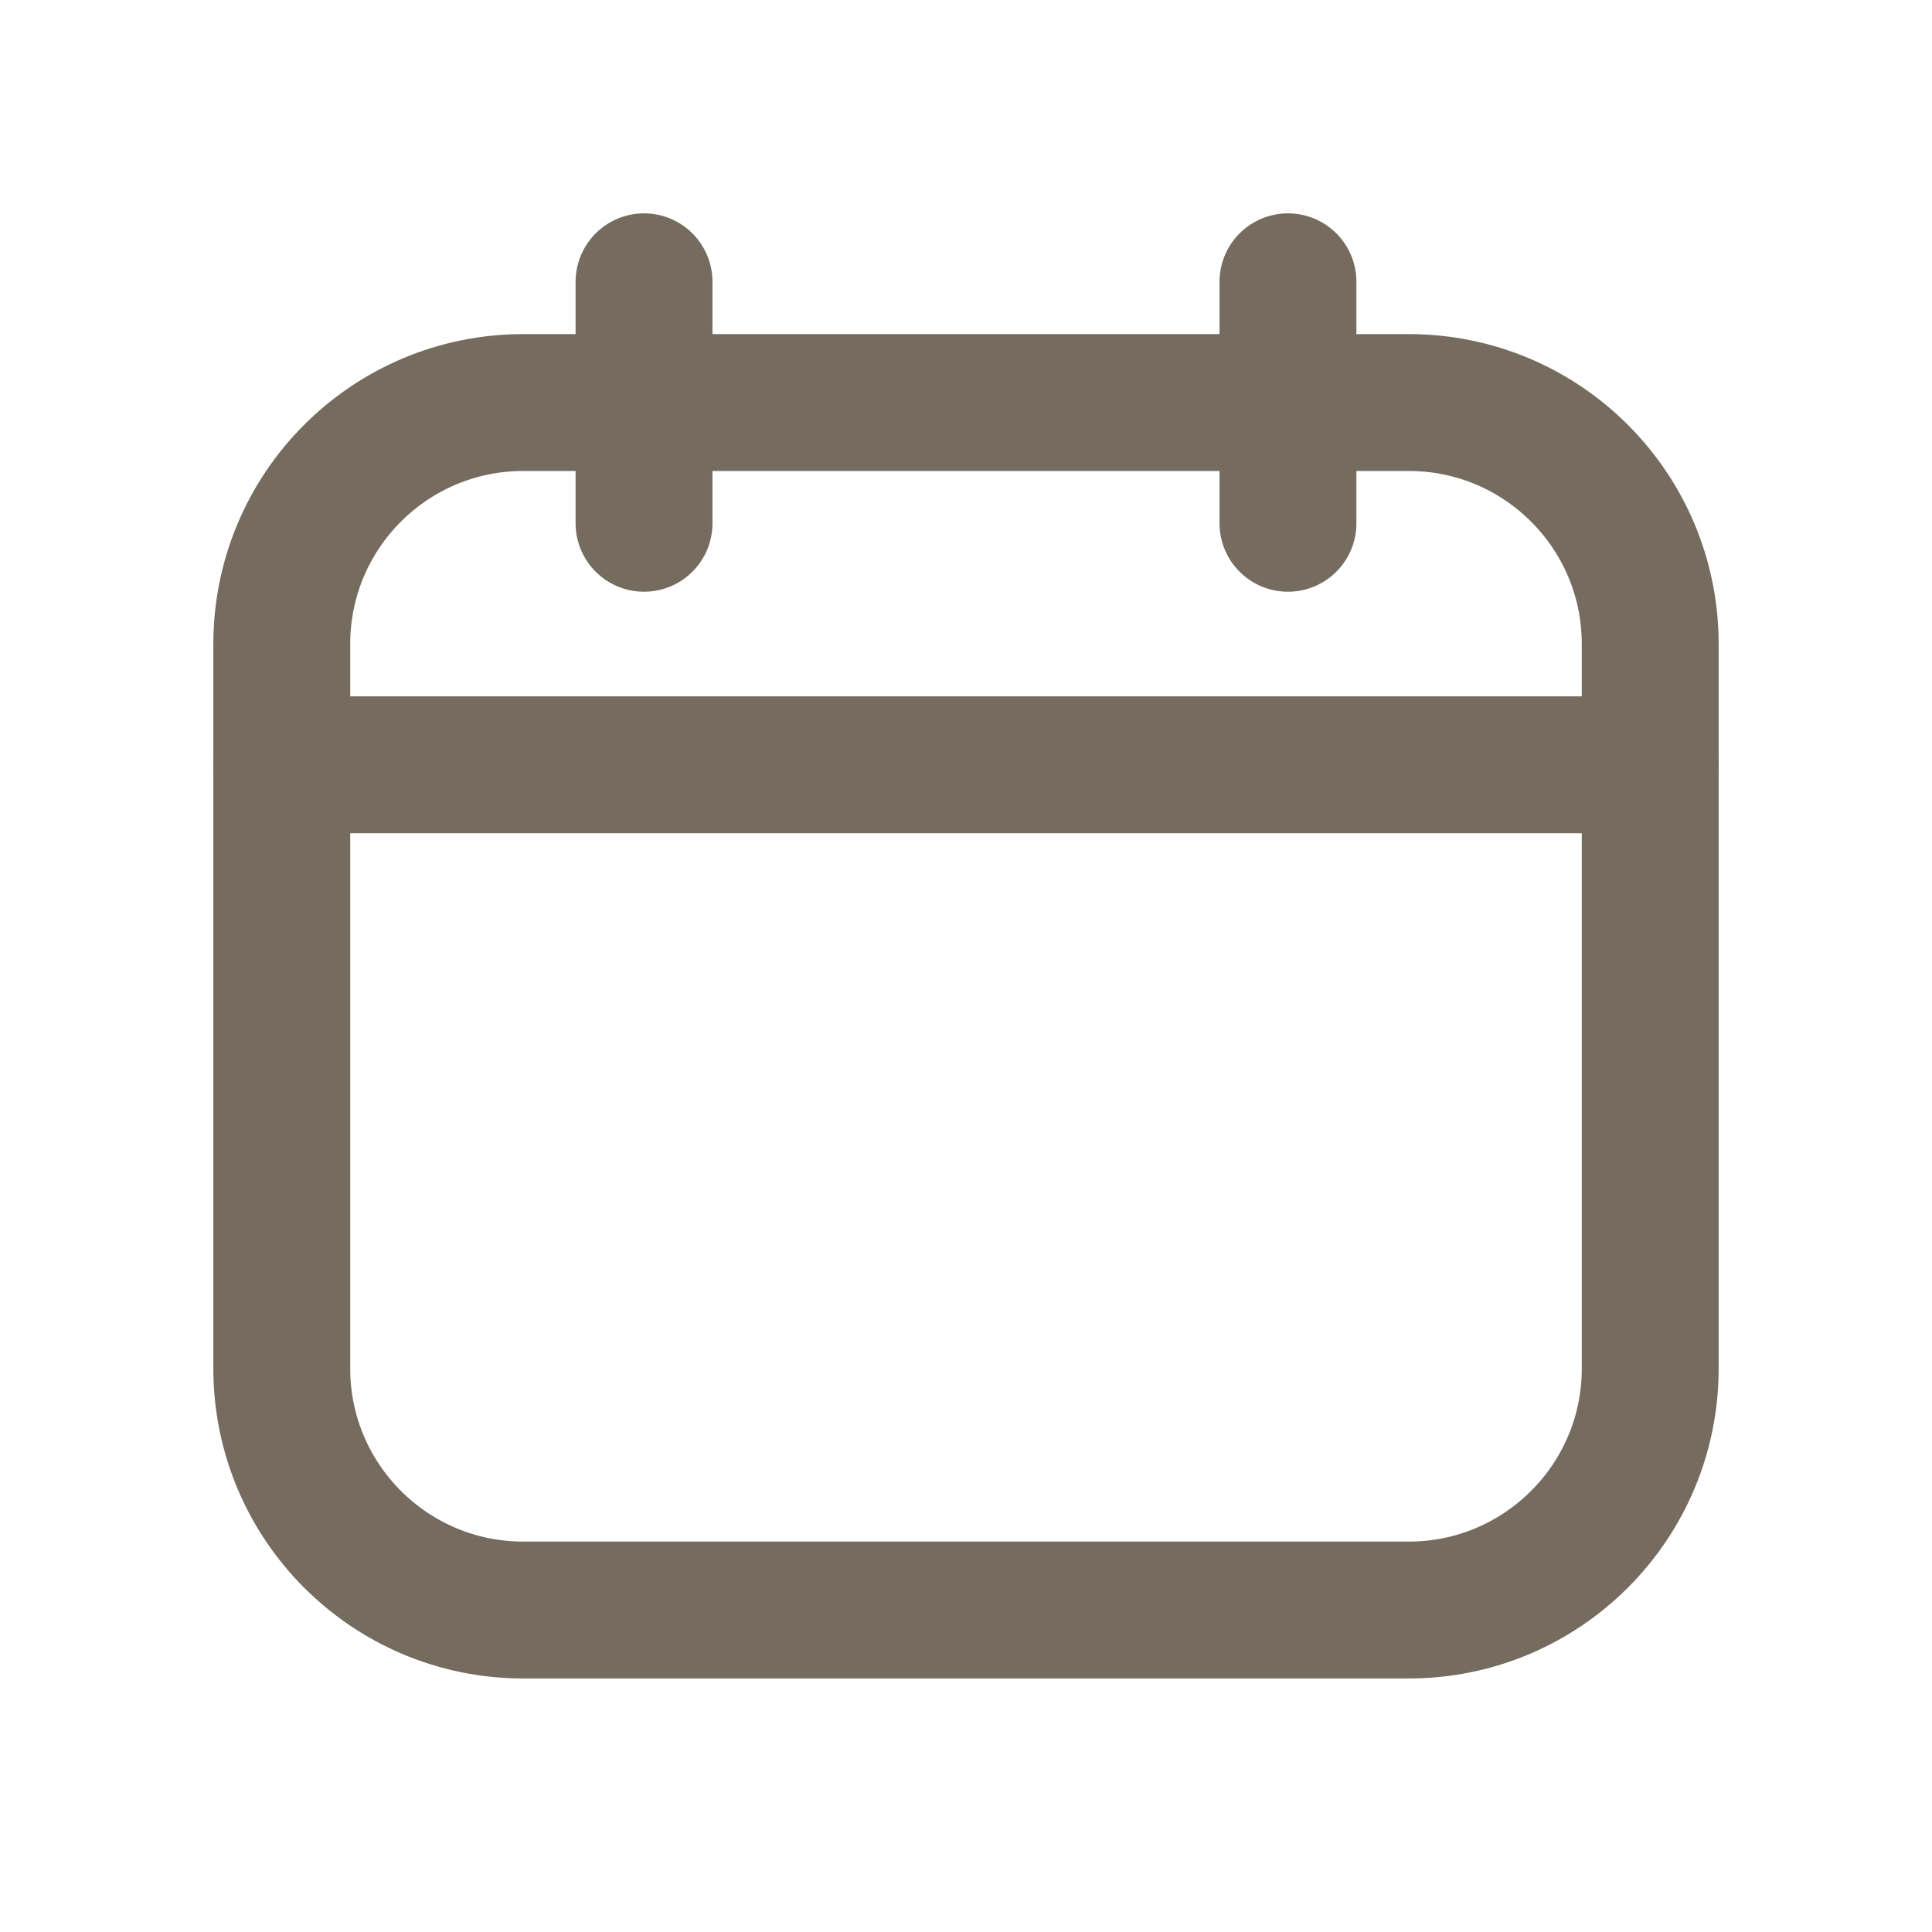
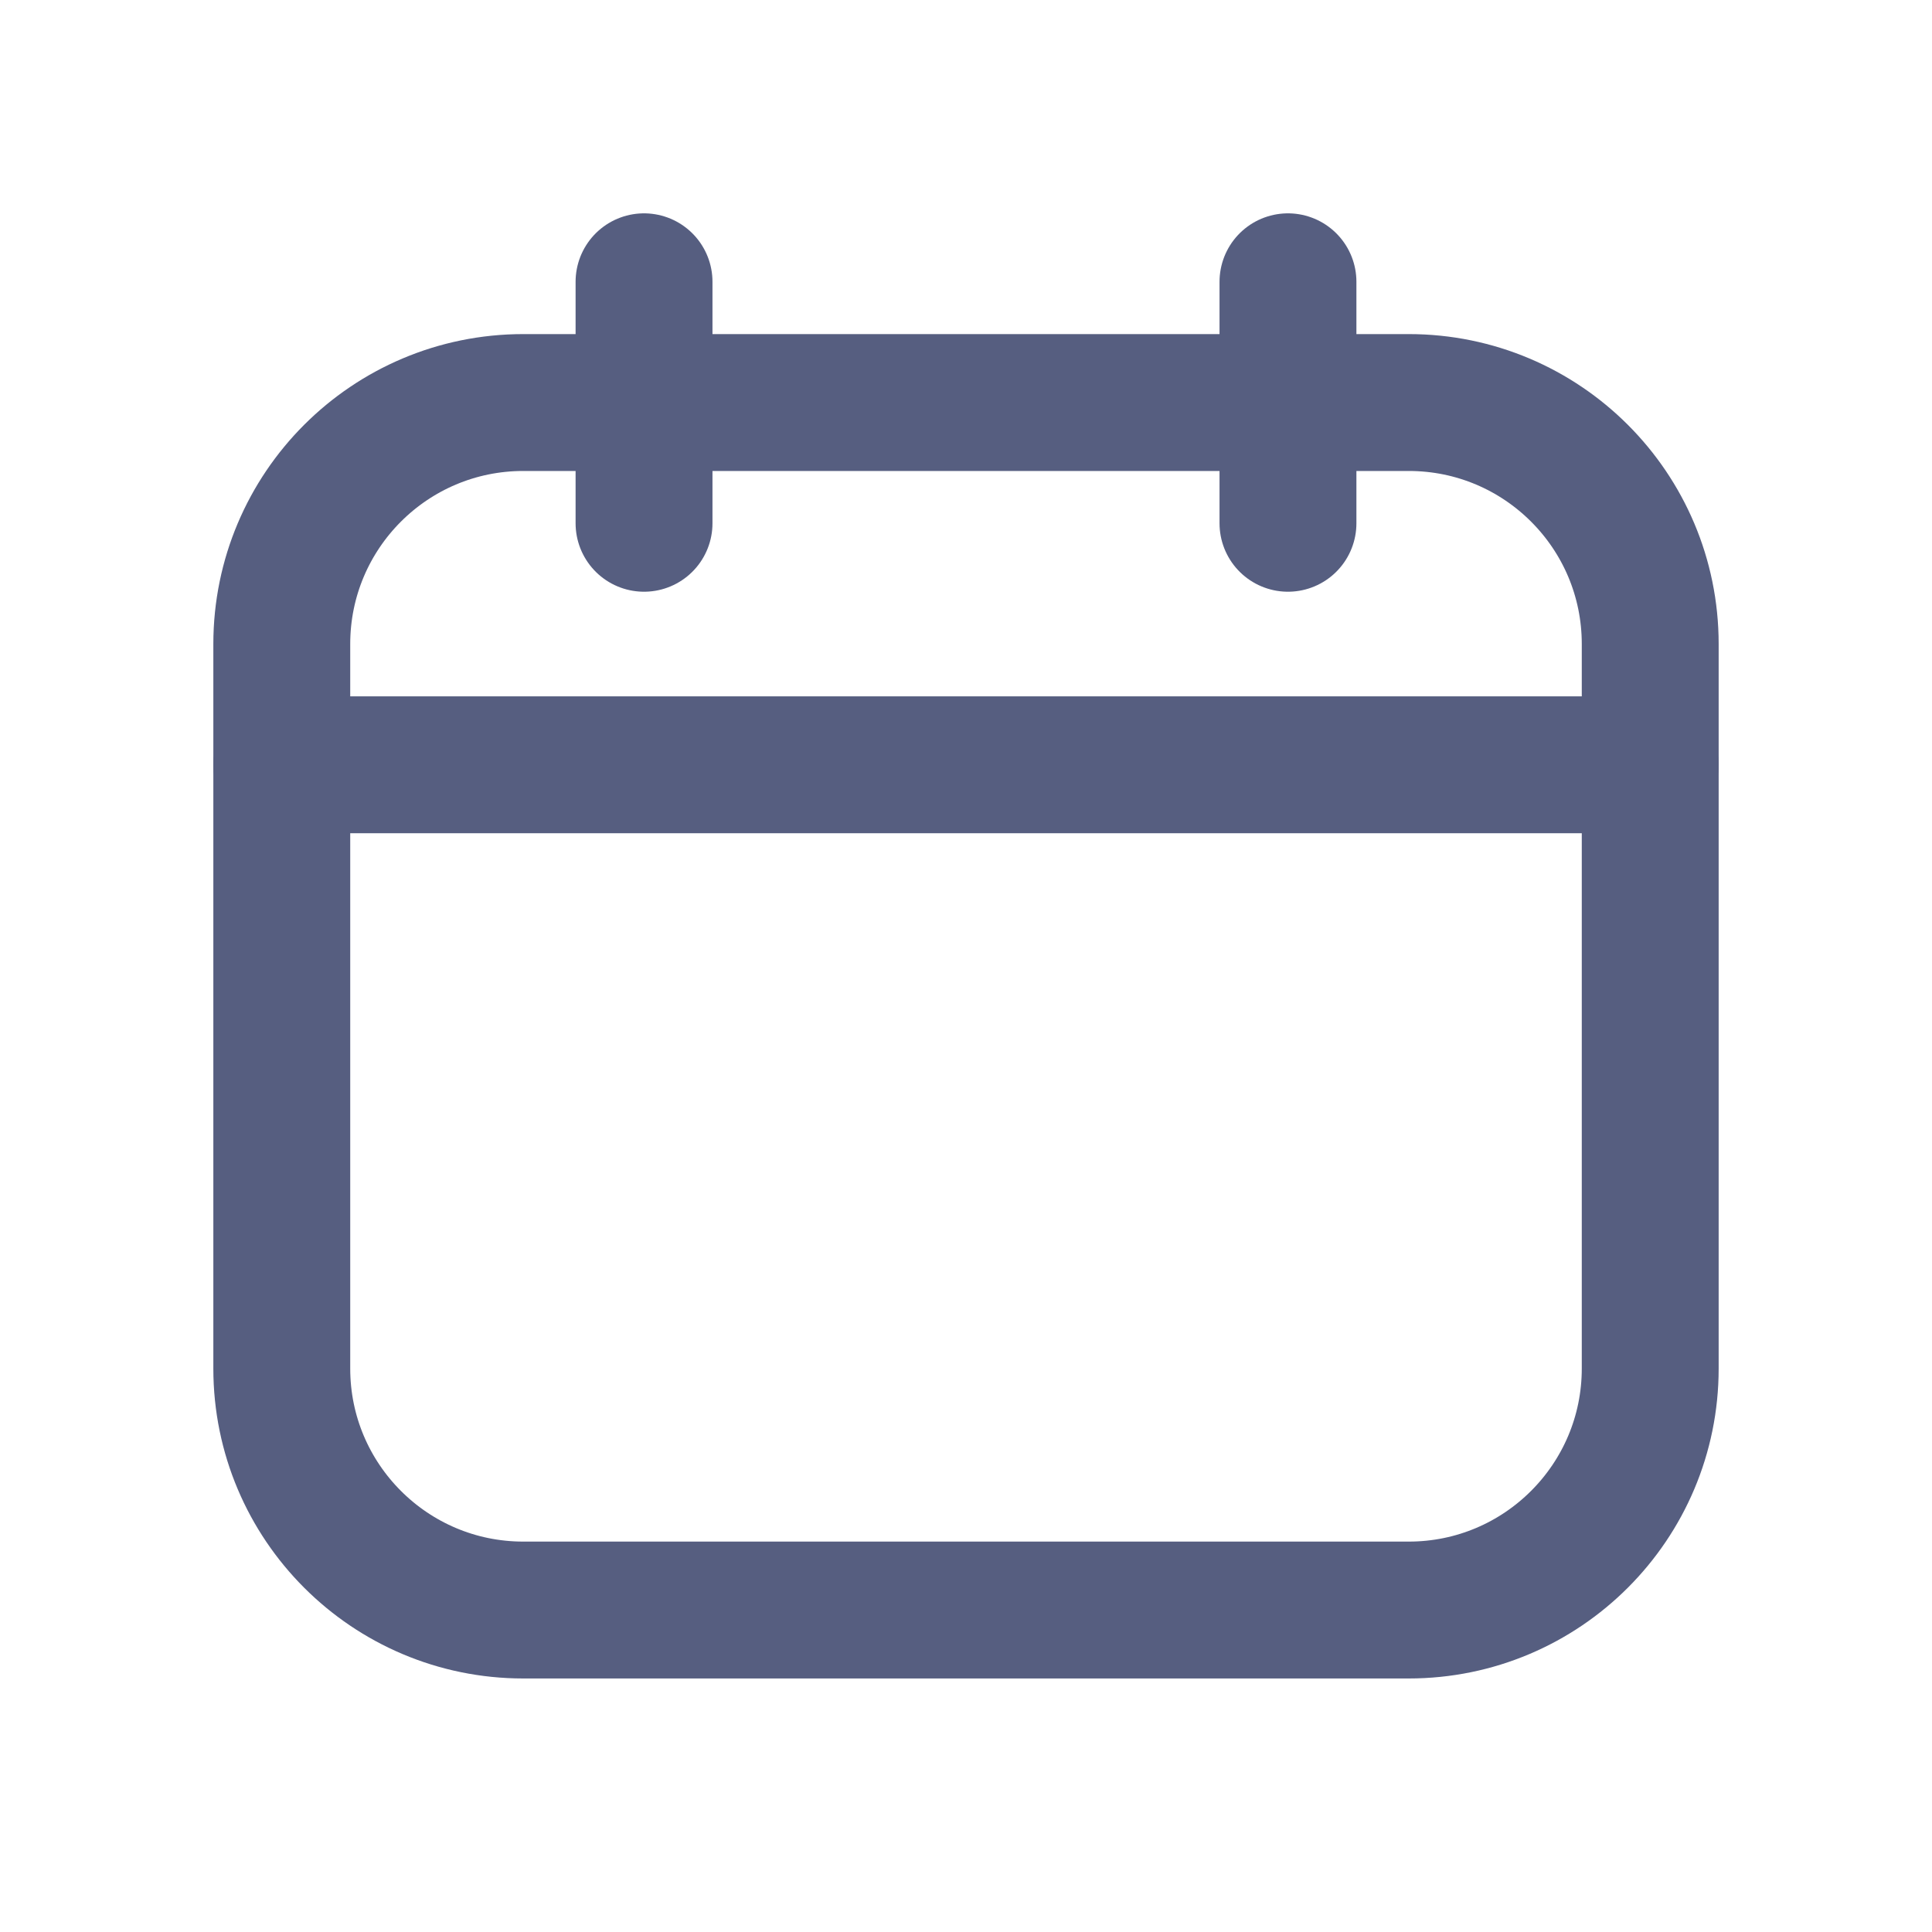
<svg xmlns="http://www.w3.org/2000/svg" preserveAspectRatio="none" overflow="visible" style="display: block;" width="20" height="20" viewBox="0 0 20 20" fill="none">
  <g id="Frame">
-     <path id="Vector" d="M14.583 4.167H5.417C4.036 4.167 2.917 5.286 2.917 6.667V14.167C2.917 15.547 4.036 16.667 5.417 16.667H14.583C15.964 16.667 17.083 15.547 17.083 14.167V6.667C17.083 5.286 15.964 4.167 14.583 4.167Z" stroke="#756B5E" stroke-width="1.417" />
-     <path id="Vector_2" d="M2.917 7.917H17.083M6.667 2.917V5.417M13.333 2.917V5.417" stroke="#756B5E" stroke-width="1.417" stroke-linecap="round" />
+     <path id="Vector" d="M14.583 4.167H5.417C4.036 4.167 2.917 5.286 2.917 6.667V14.167C2.917 15.547 4.036 16.667 5.417 16.667H14.583C15.964 16.667 17.083 15.547 17.083 14.167V6.667C17.083 5.286 15.964 4.167 14.583 4.167Z" stroke="#565E80" stroke-width="1.417" />
+     <path id="Vector_2" d="M2.917 7.917H17.083M6.667 2.917V5.417M13.333 2.917V5.417" stroke="#565E80" stroke-width="1.417" stroke-linecap="round" />
  </g>
</svg>
